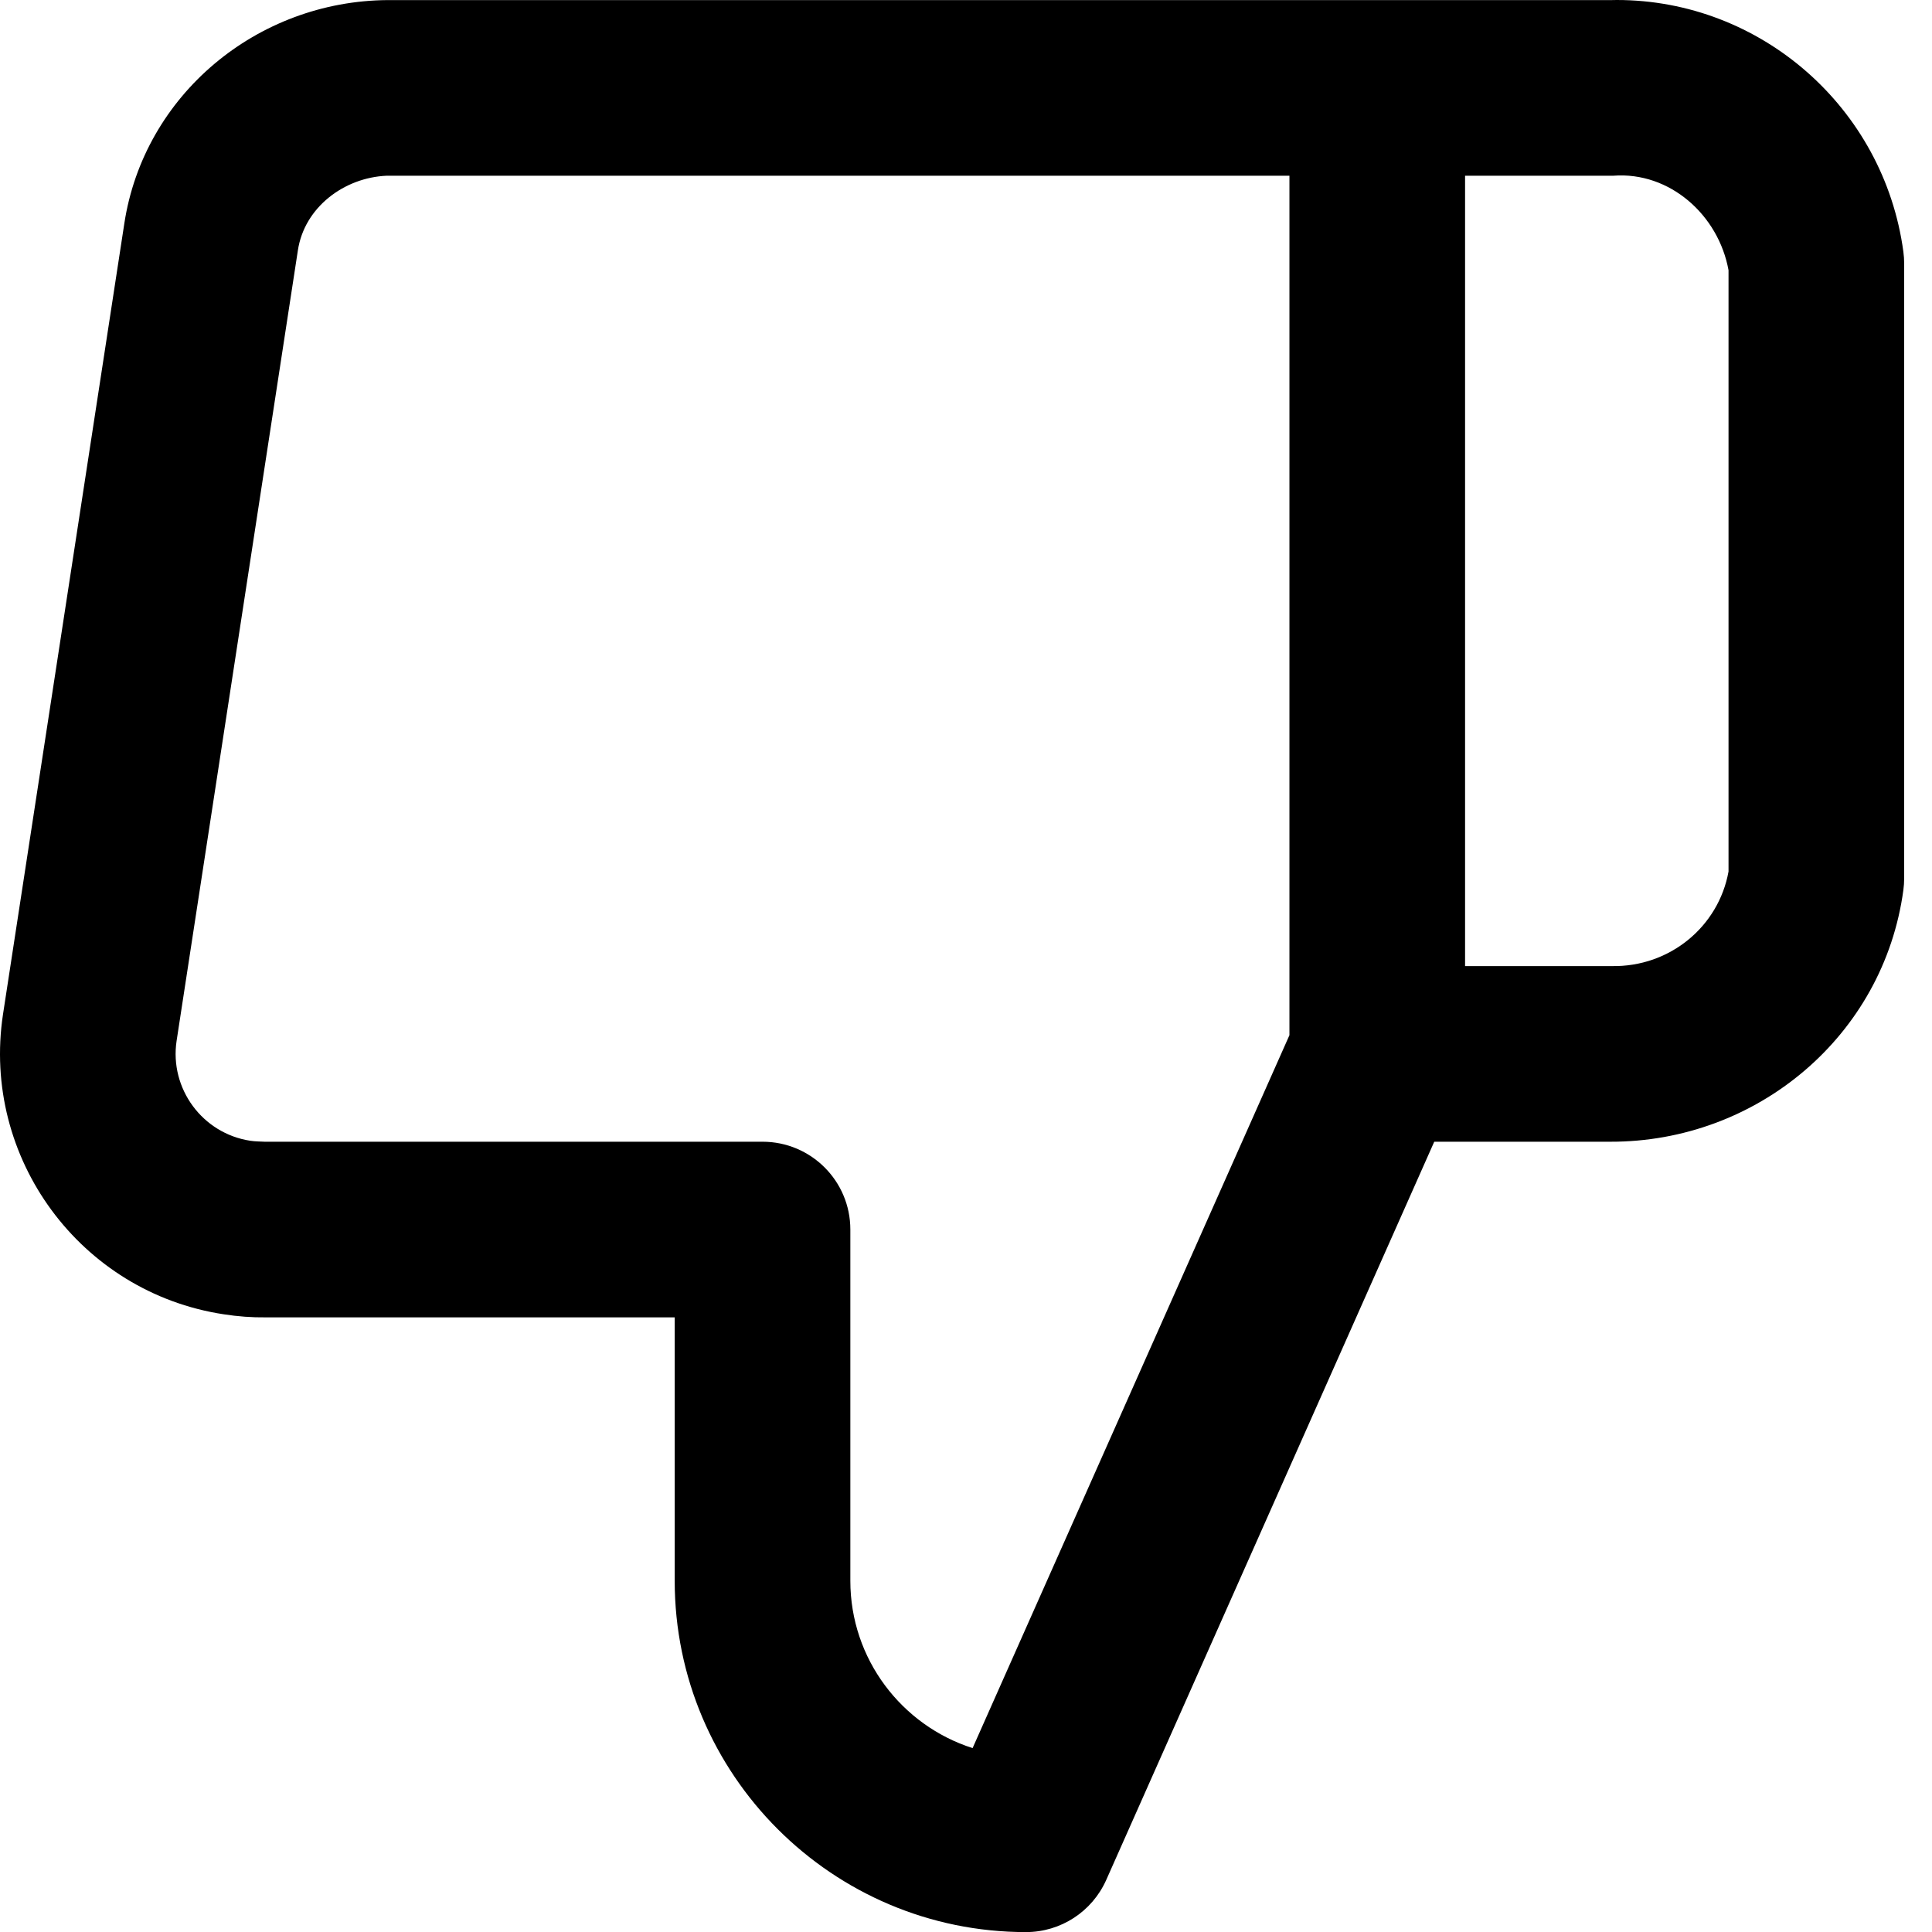
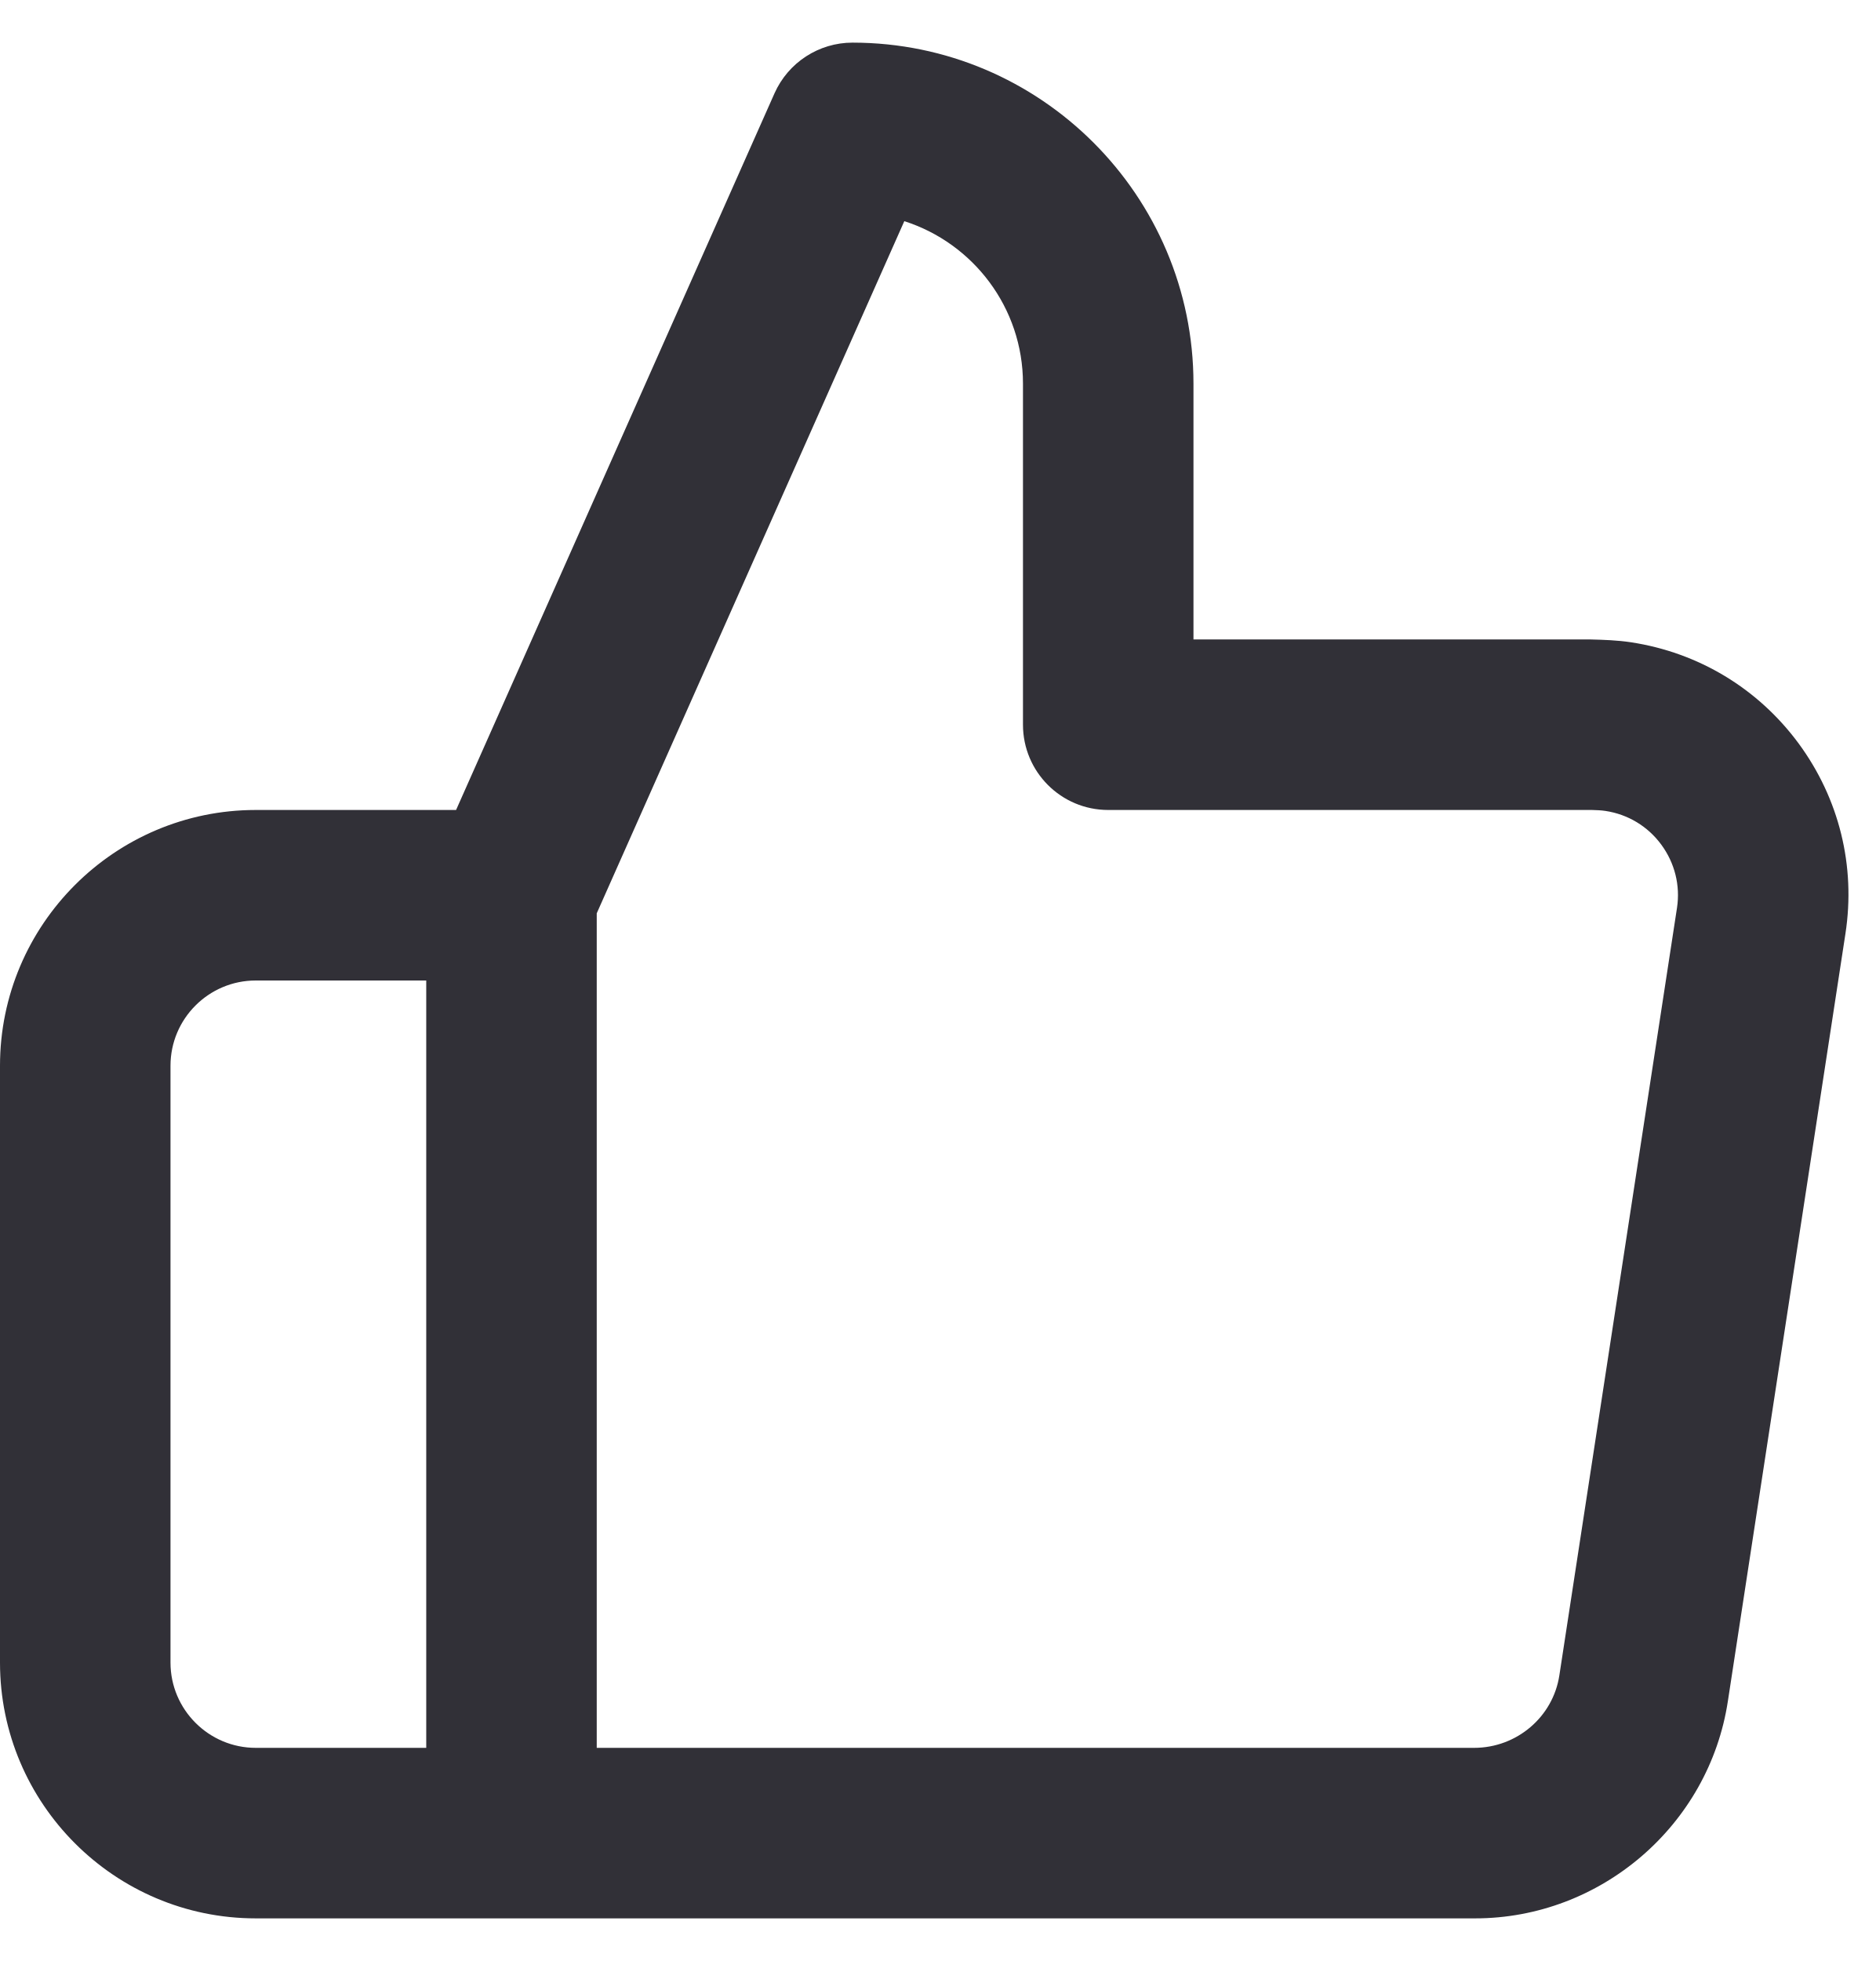
- <svg xmlns="http://www.w3.org/2000/svg" width="22" height="22" viewBox="0 0 22 22" fill="black">
-   <path fill-rule="evenodd" clip-rule="evenodd" d="M19.683 9.924C19.57 10.552 19.013 11.013 18.353 11.001H16.683V2.001H18.371C19.013 1.952 19.569 2.448 19.683 3.077V9.924ZM14.683 11.788L11.075 19.906C10.268 19.648 9.683 18.891 9.683 18.001V14.001C9.683 13.448 9.235 13.001 8.683 13.001H3.014C2.968 12.998 2.907 12.999 2.85 12.99C2.305 12.907 1.929 12.396 2.011 11.852L3.392 2.851C3.466 2.361 3.918 2.022 4.403 2.001H14.683V11.788ZM21.674 2.866C21.452 1.223 20.047 0 18.411 0C18.392 0 18.372 0 18.353 0.001H4.414C2.927 0.011 1.637 1.081 1.415 2.549L0.034 11.551C-0.213 13.186 0.915 14.718 2.547 14.966C2.707 14.991 2.87 15.003 3.023 15.001H7.683V18.001C7.683 20.207 9.477 22.001 11.683 22.001C12.079 22.001 12.436 21.768 12.597 21.407L16.332 13.001H18.335C20.005 13.006 21.449 11.798 21.674 10.135C21.68 10.091 21.683 10.046 21.683 10.001V3.001C21.683 2.956 21.68 2.911 21.674 2.866Z" />
+ <svg xmlns="http://www.w3.org/2000/svg" width="22" height="23" viewBox="0 0 22 23" fill="none">
+   <path fill-rule="evenodd" clip-rule="evenodd" d="M18.292 19.65C18.218 20.136 17.794 20.5 17.292 20.5H17.28H7V10.712L10.608 2.594C11.415 2.852 12 3.608 12 4.5V8.5C12 9.052 12.447 9.5 13 9.5H18.674C18.728 9.502 18.78 9.503 18.832 9.511C19.097 9.551 19.33 9.692 19.488 9.907C19.646 10.122 19.712 10.385 19.672 10.648L18.292 19.65ZM5 20.5H3C2.449 20.5 2 20.051 2 19.5V12.5C2 11.948 2.449 11.5 3 11.5H5V20.5ZM21.099 8.72C20.623 8.075 19.925 7.654 19.132 7.533C18.972 7.509 18.814 7.504 18.66 7.5H14V4.5C14 2.294 12.206 0.5 10 0.5C9.605 0.5 9.247 0.733 9.086 1.093L5.35 9.5H3C1.346 9.5 0 10.845 0 12.5V19.5C0 21.154 1.346 22.5 3 22.5H17.269H17.304C18.776 22.5 20.048 21.409 20.269 19.951L21.648 10.95C21.77 10.157 21.574 9.366 21.099 8.72Z" fill="#313037" />
</svg>
